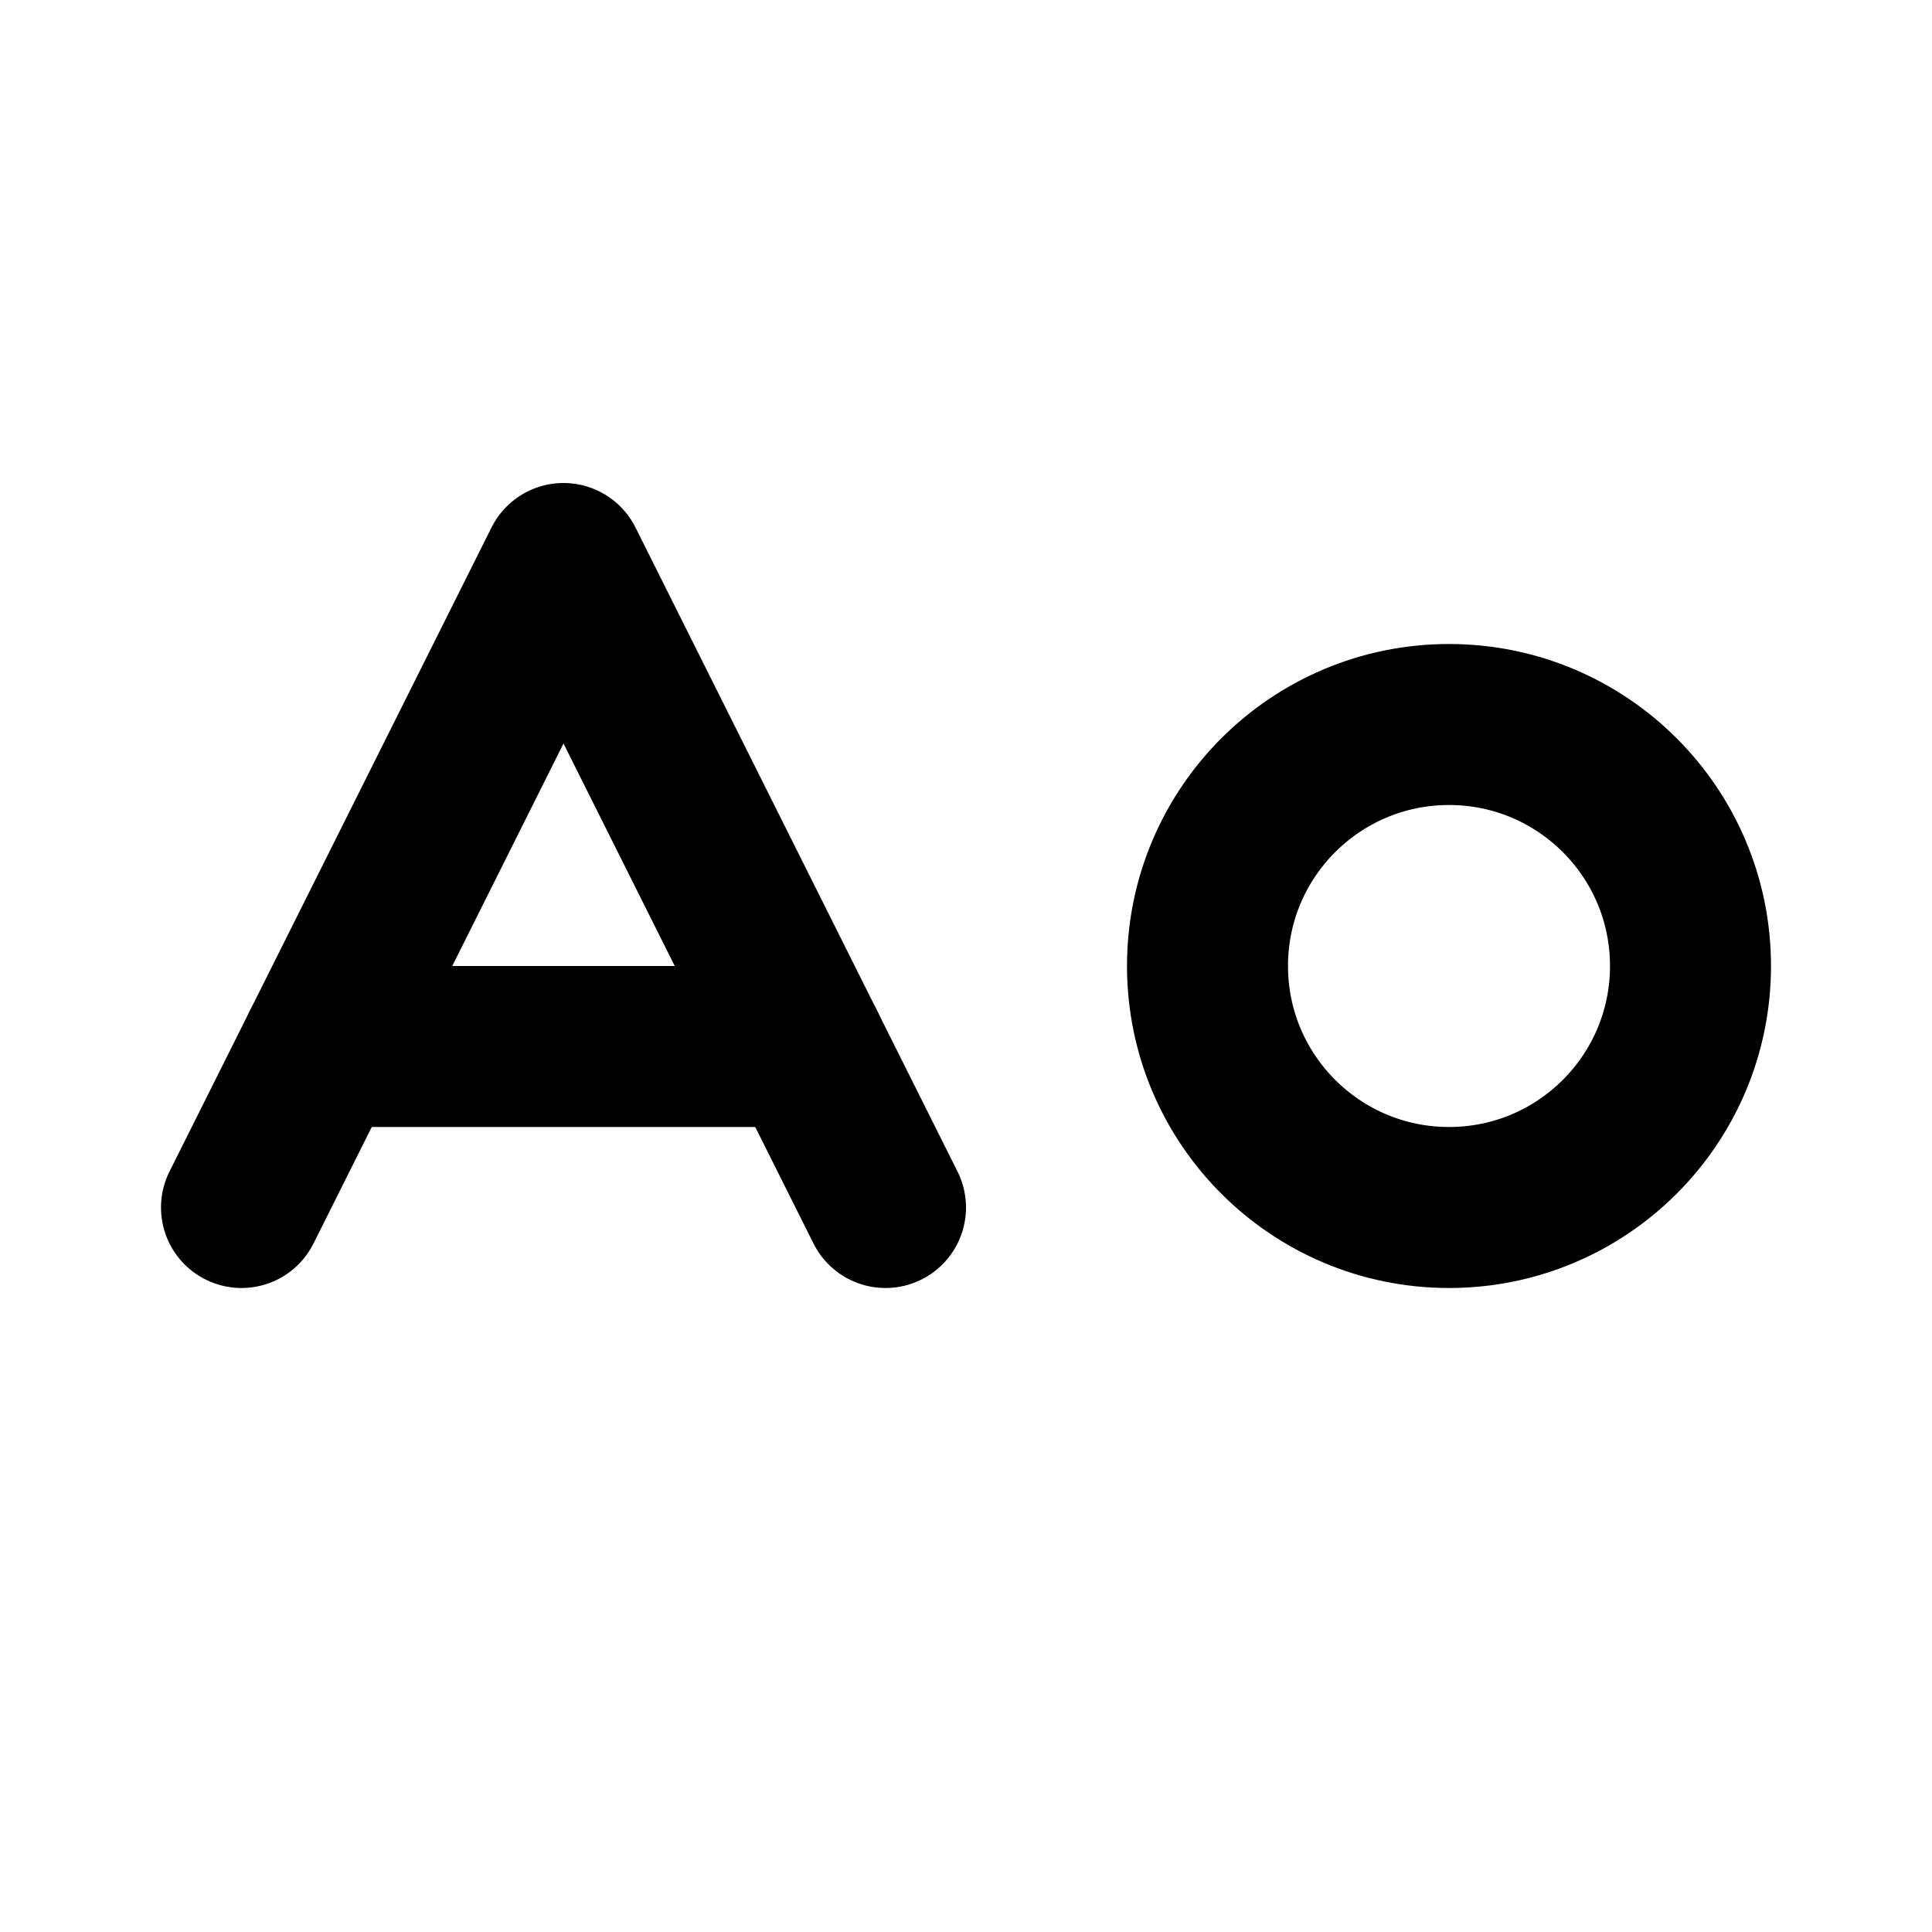
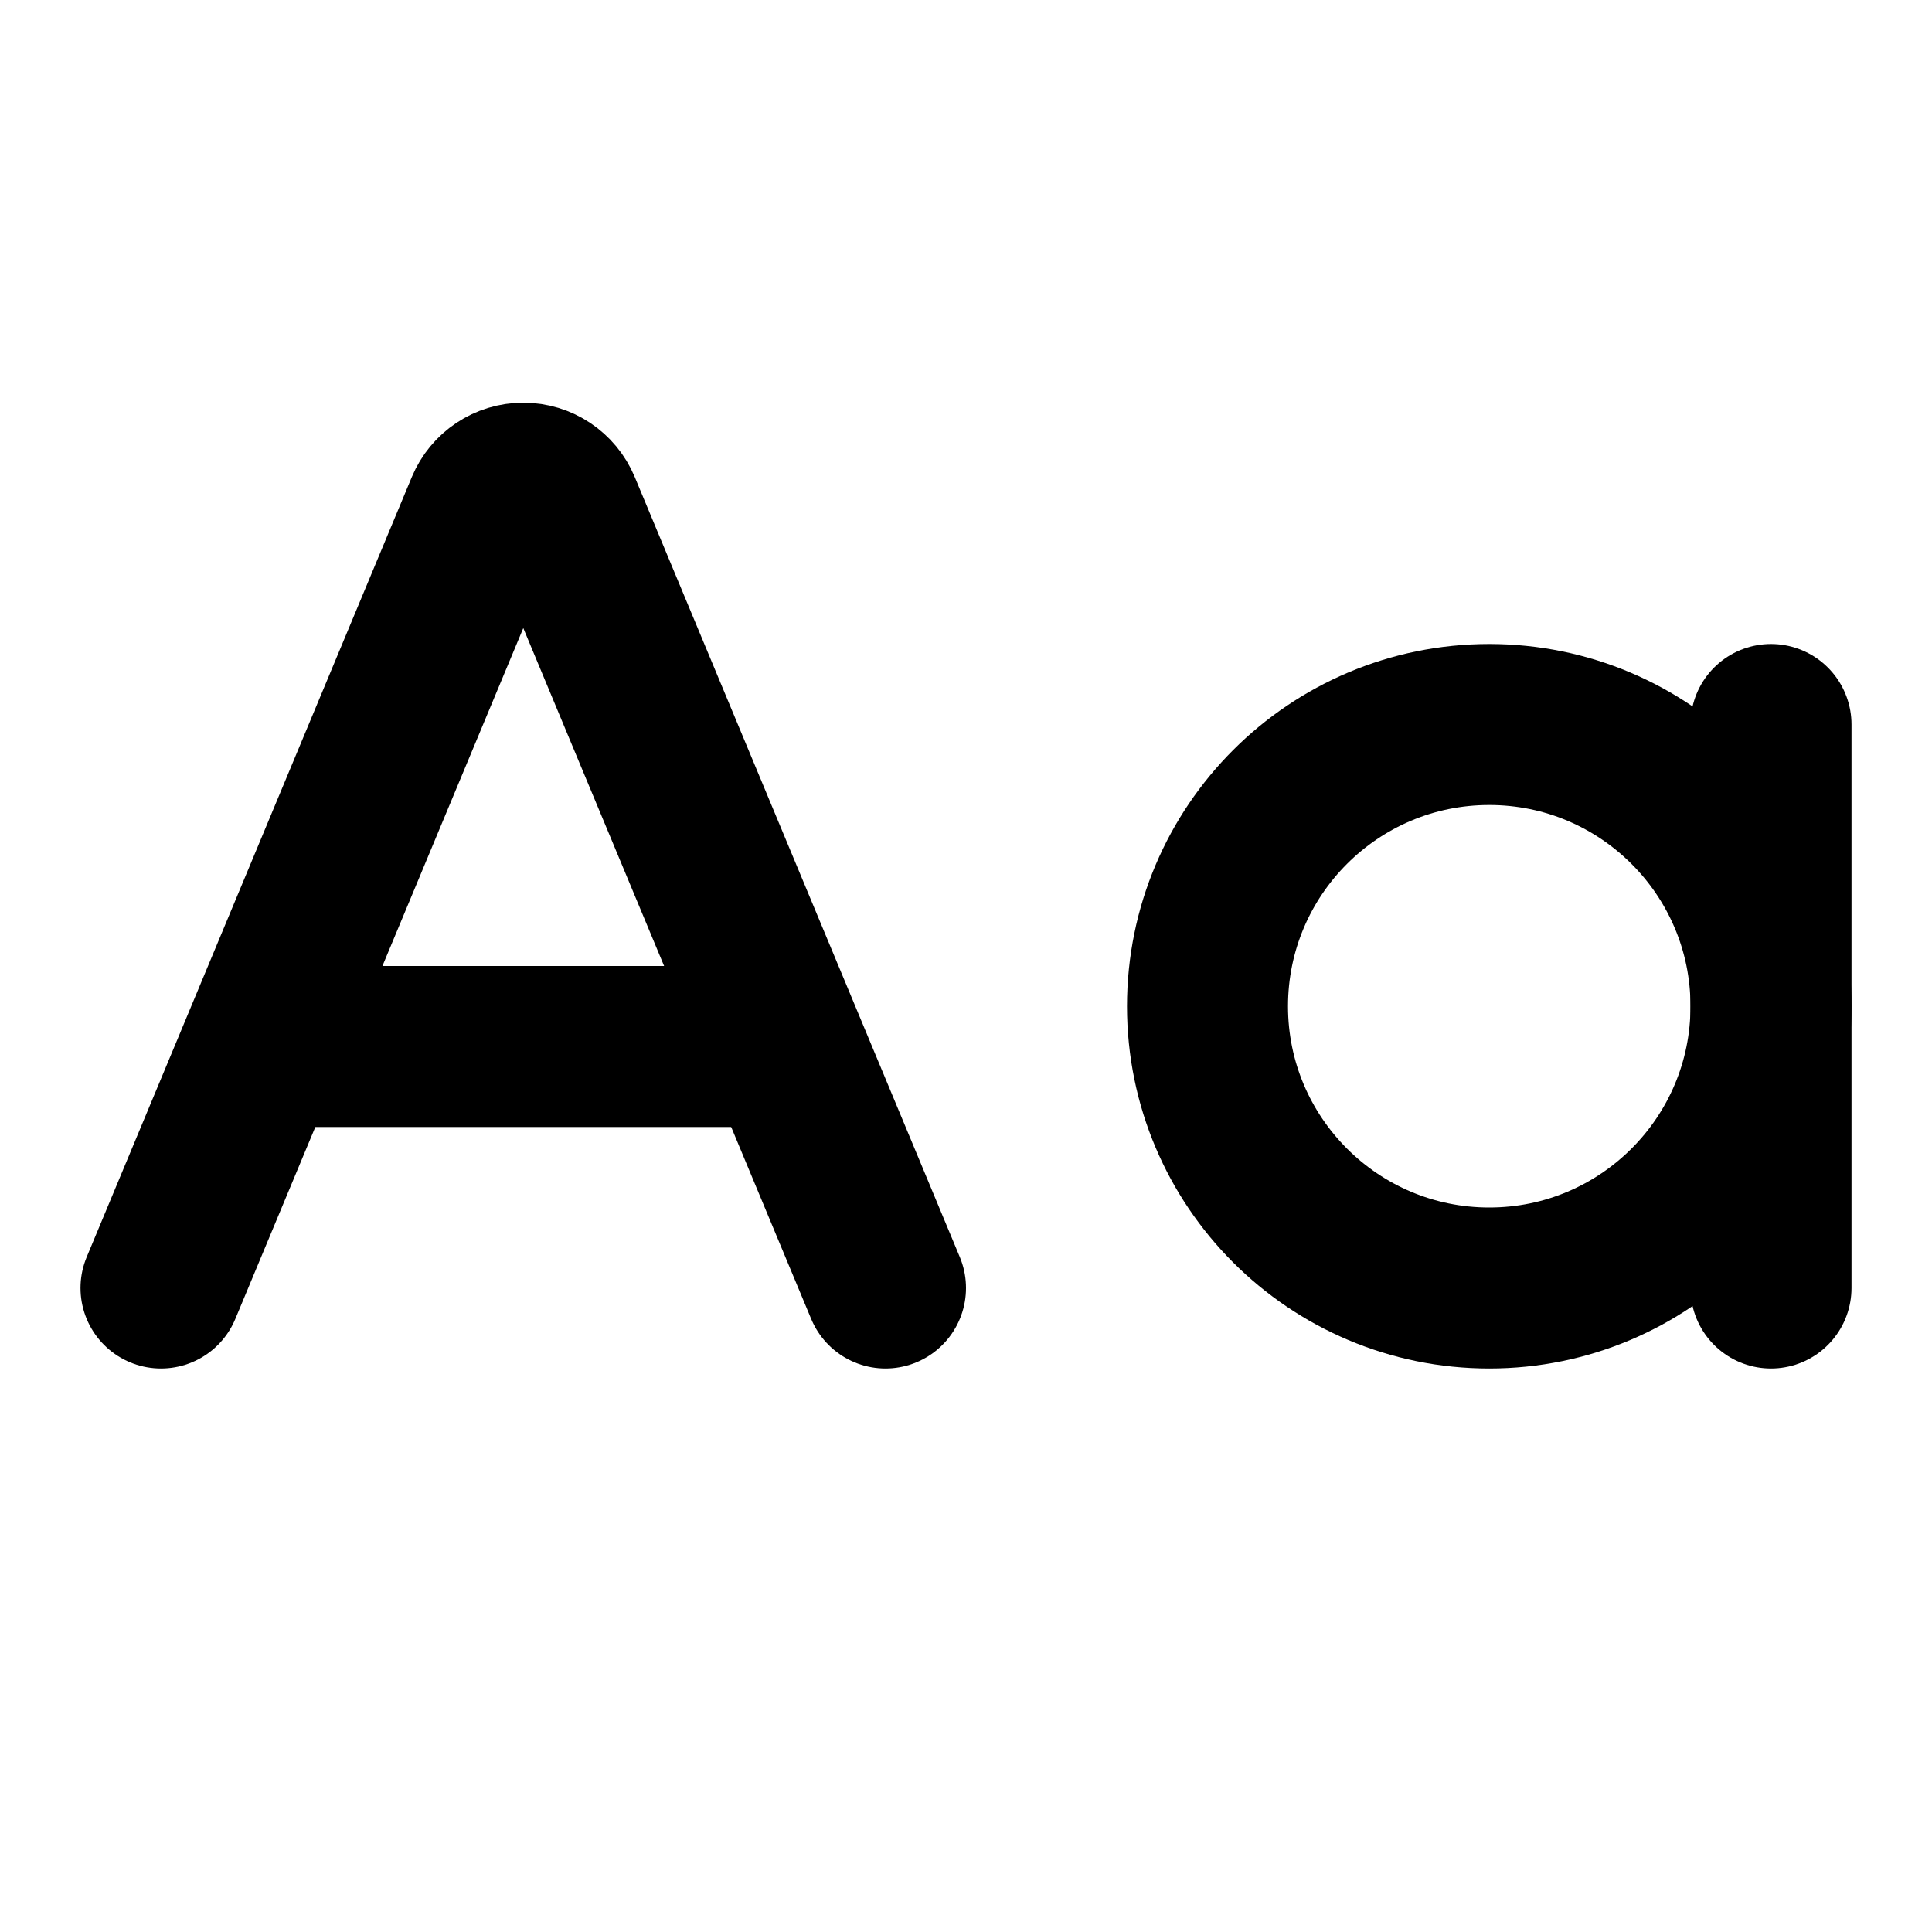
<svg xmlns="http://www.w3.org/2000/svg" width="24" height="24" viewBox="0 0 24 24" fill="none" stroke="currentColor" stroke-width="2" stroke-linecap="round" stroke-linejoin="round" class="lucide lucide-case-sensitive-icon lucide-case-sensitive">
-   <path d="m3 15 4-8 4 8" />
-   <path d="M4 13h6" />
-   <circle cx="18" cy="12" r="3" />
+   <path d="m2 16 4.039-9.69a.5.5 0 0 1 .923 0L11 16" />
+   <path d="M22 9v7" />
+   <path d="M3.304 13h6.392" />
+   <circle cx="18.5" cy="12.5" r="3.5" />
</svg>
